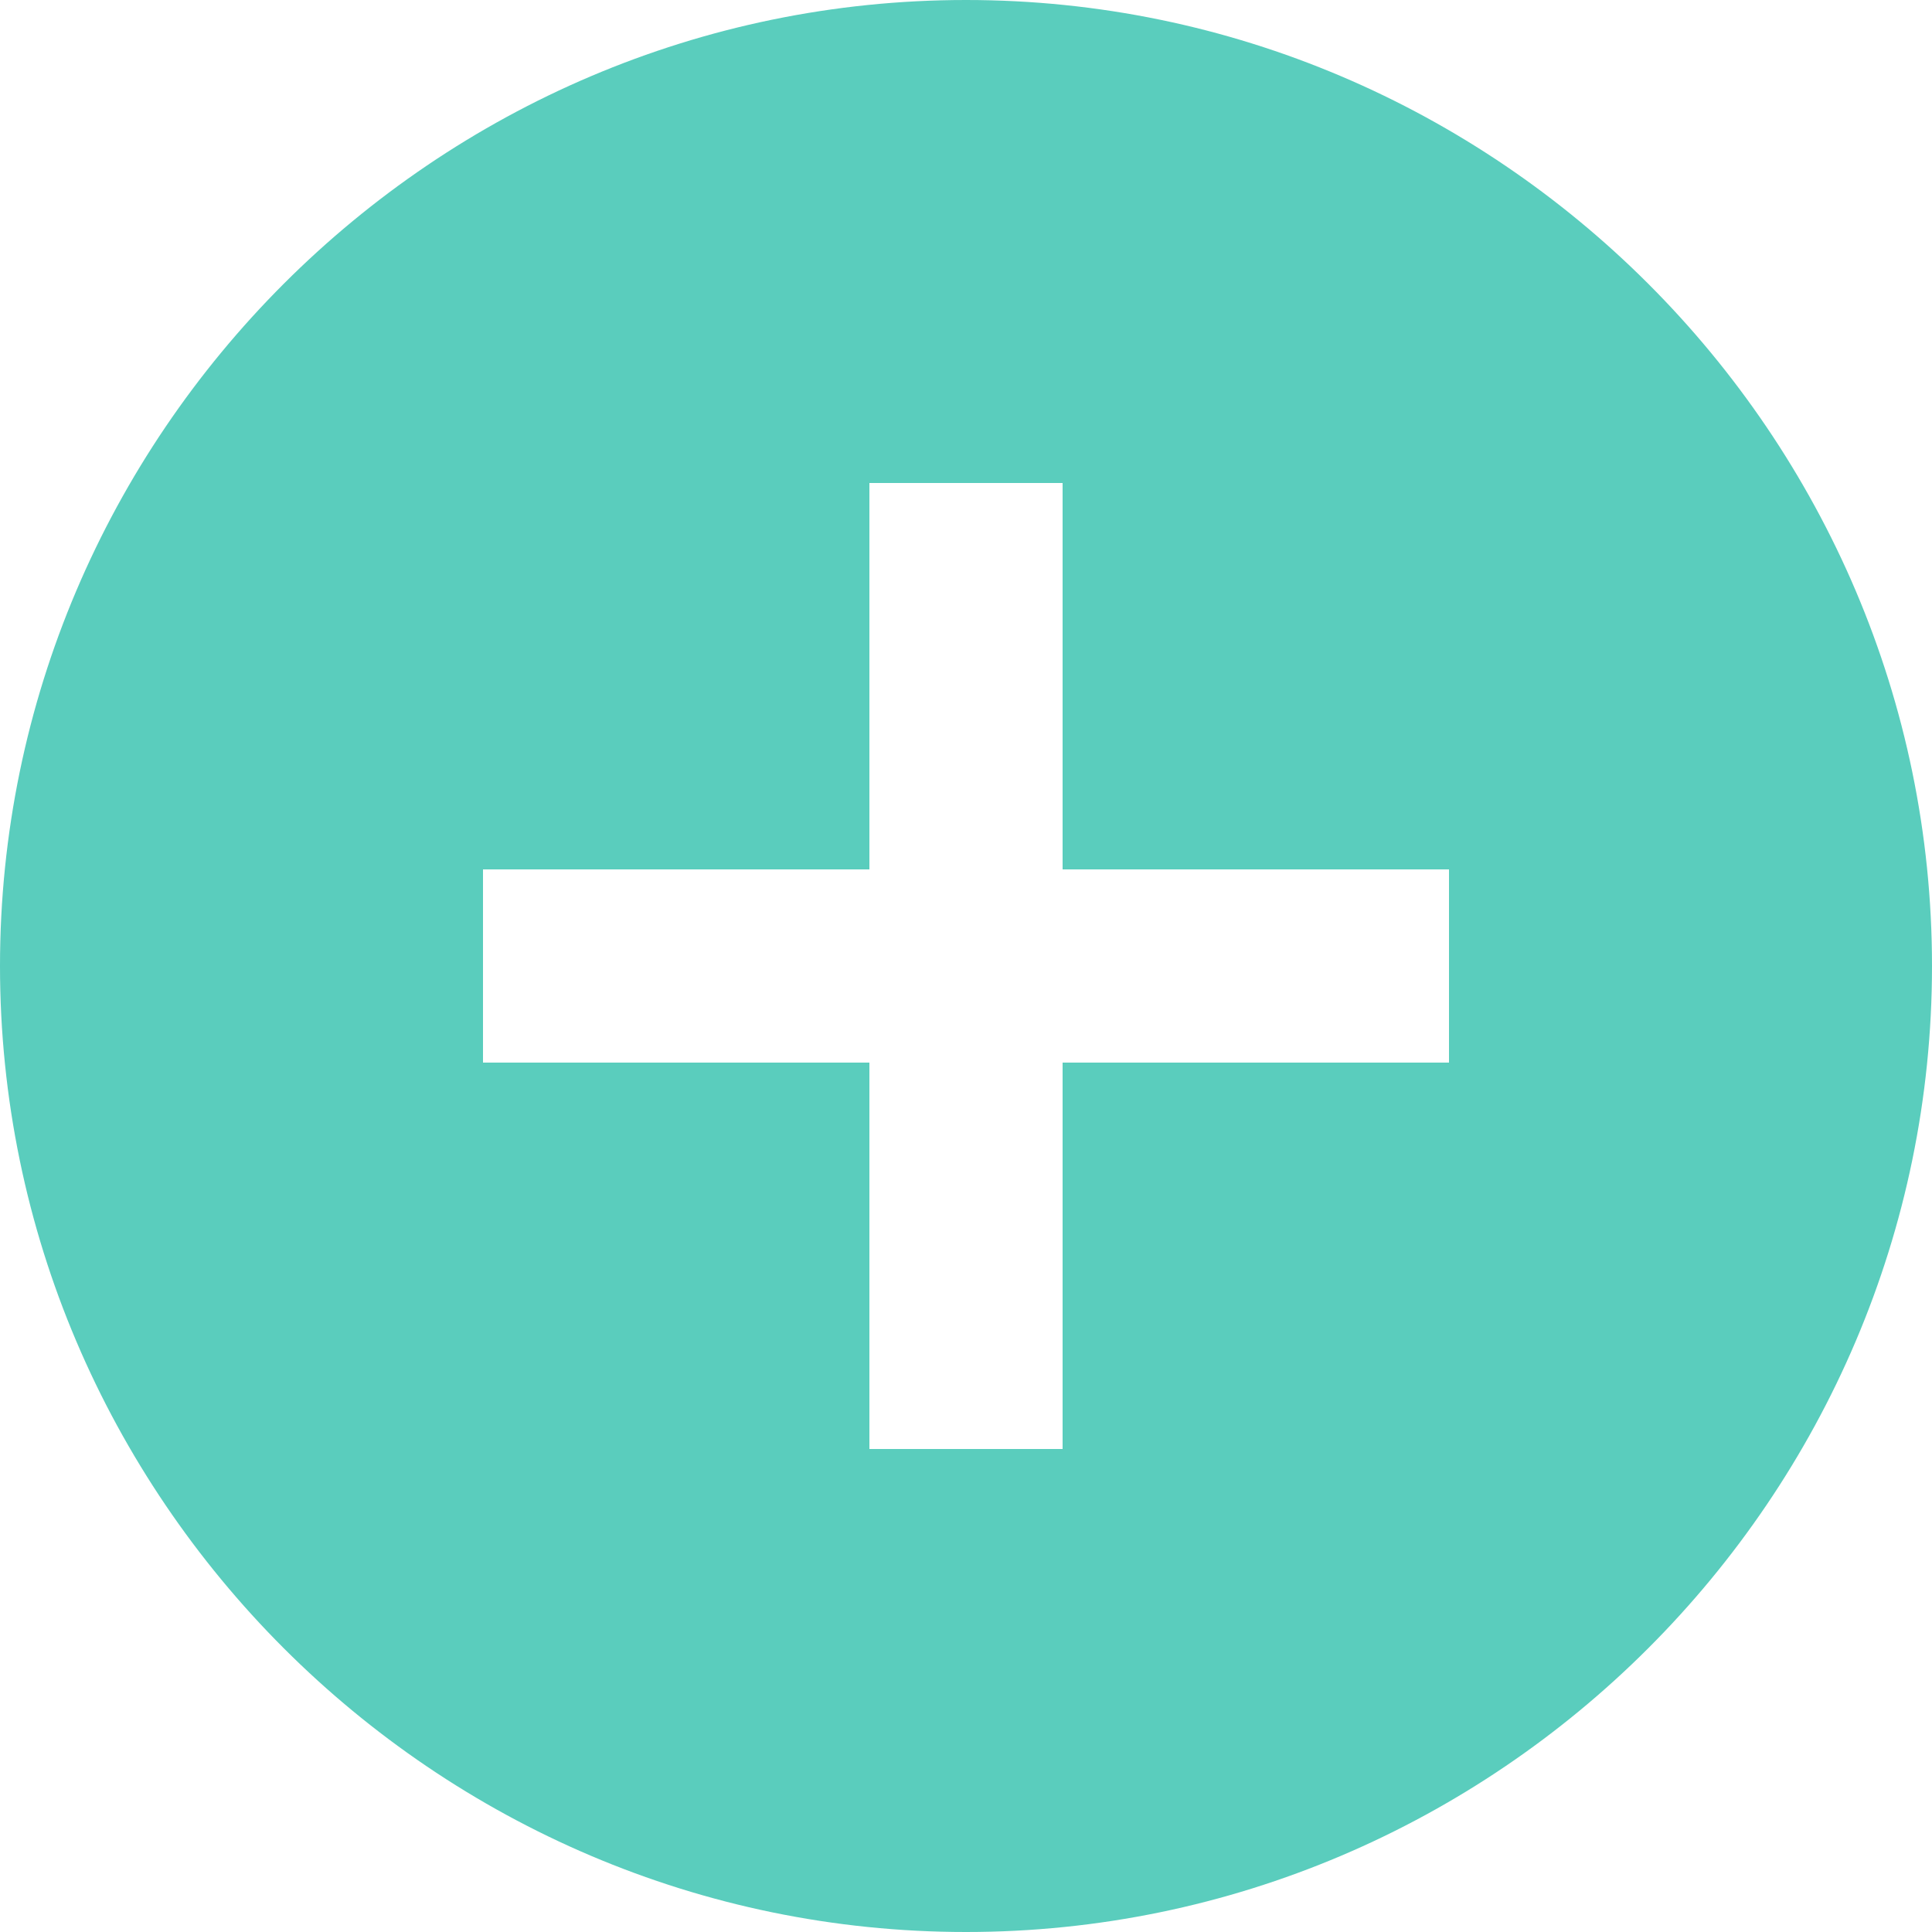
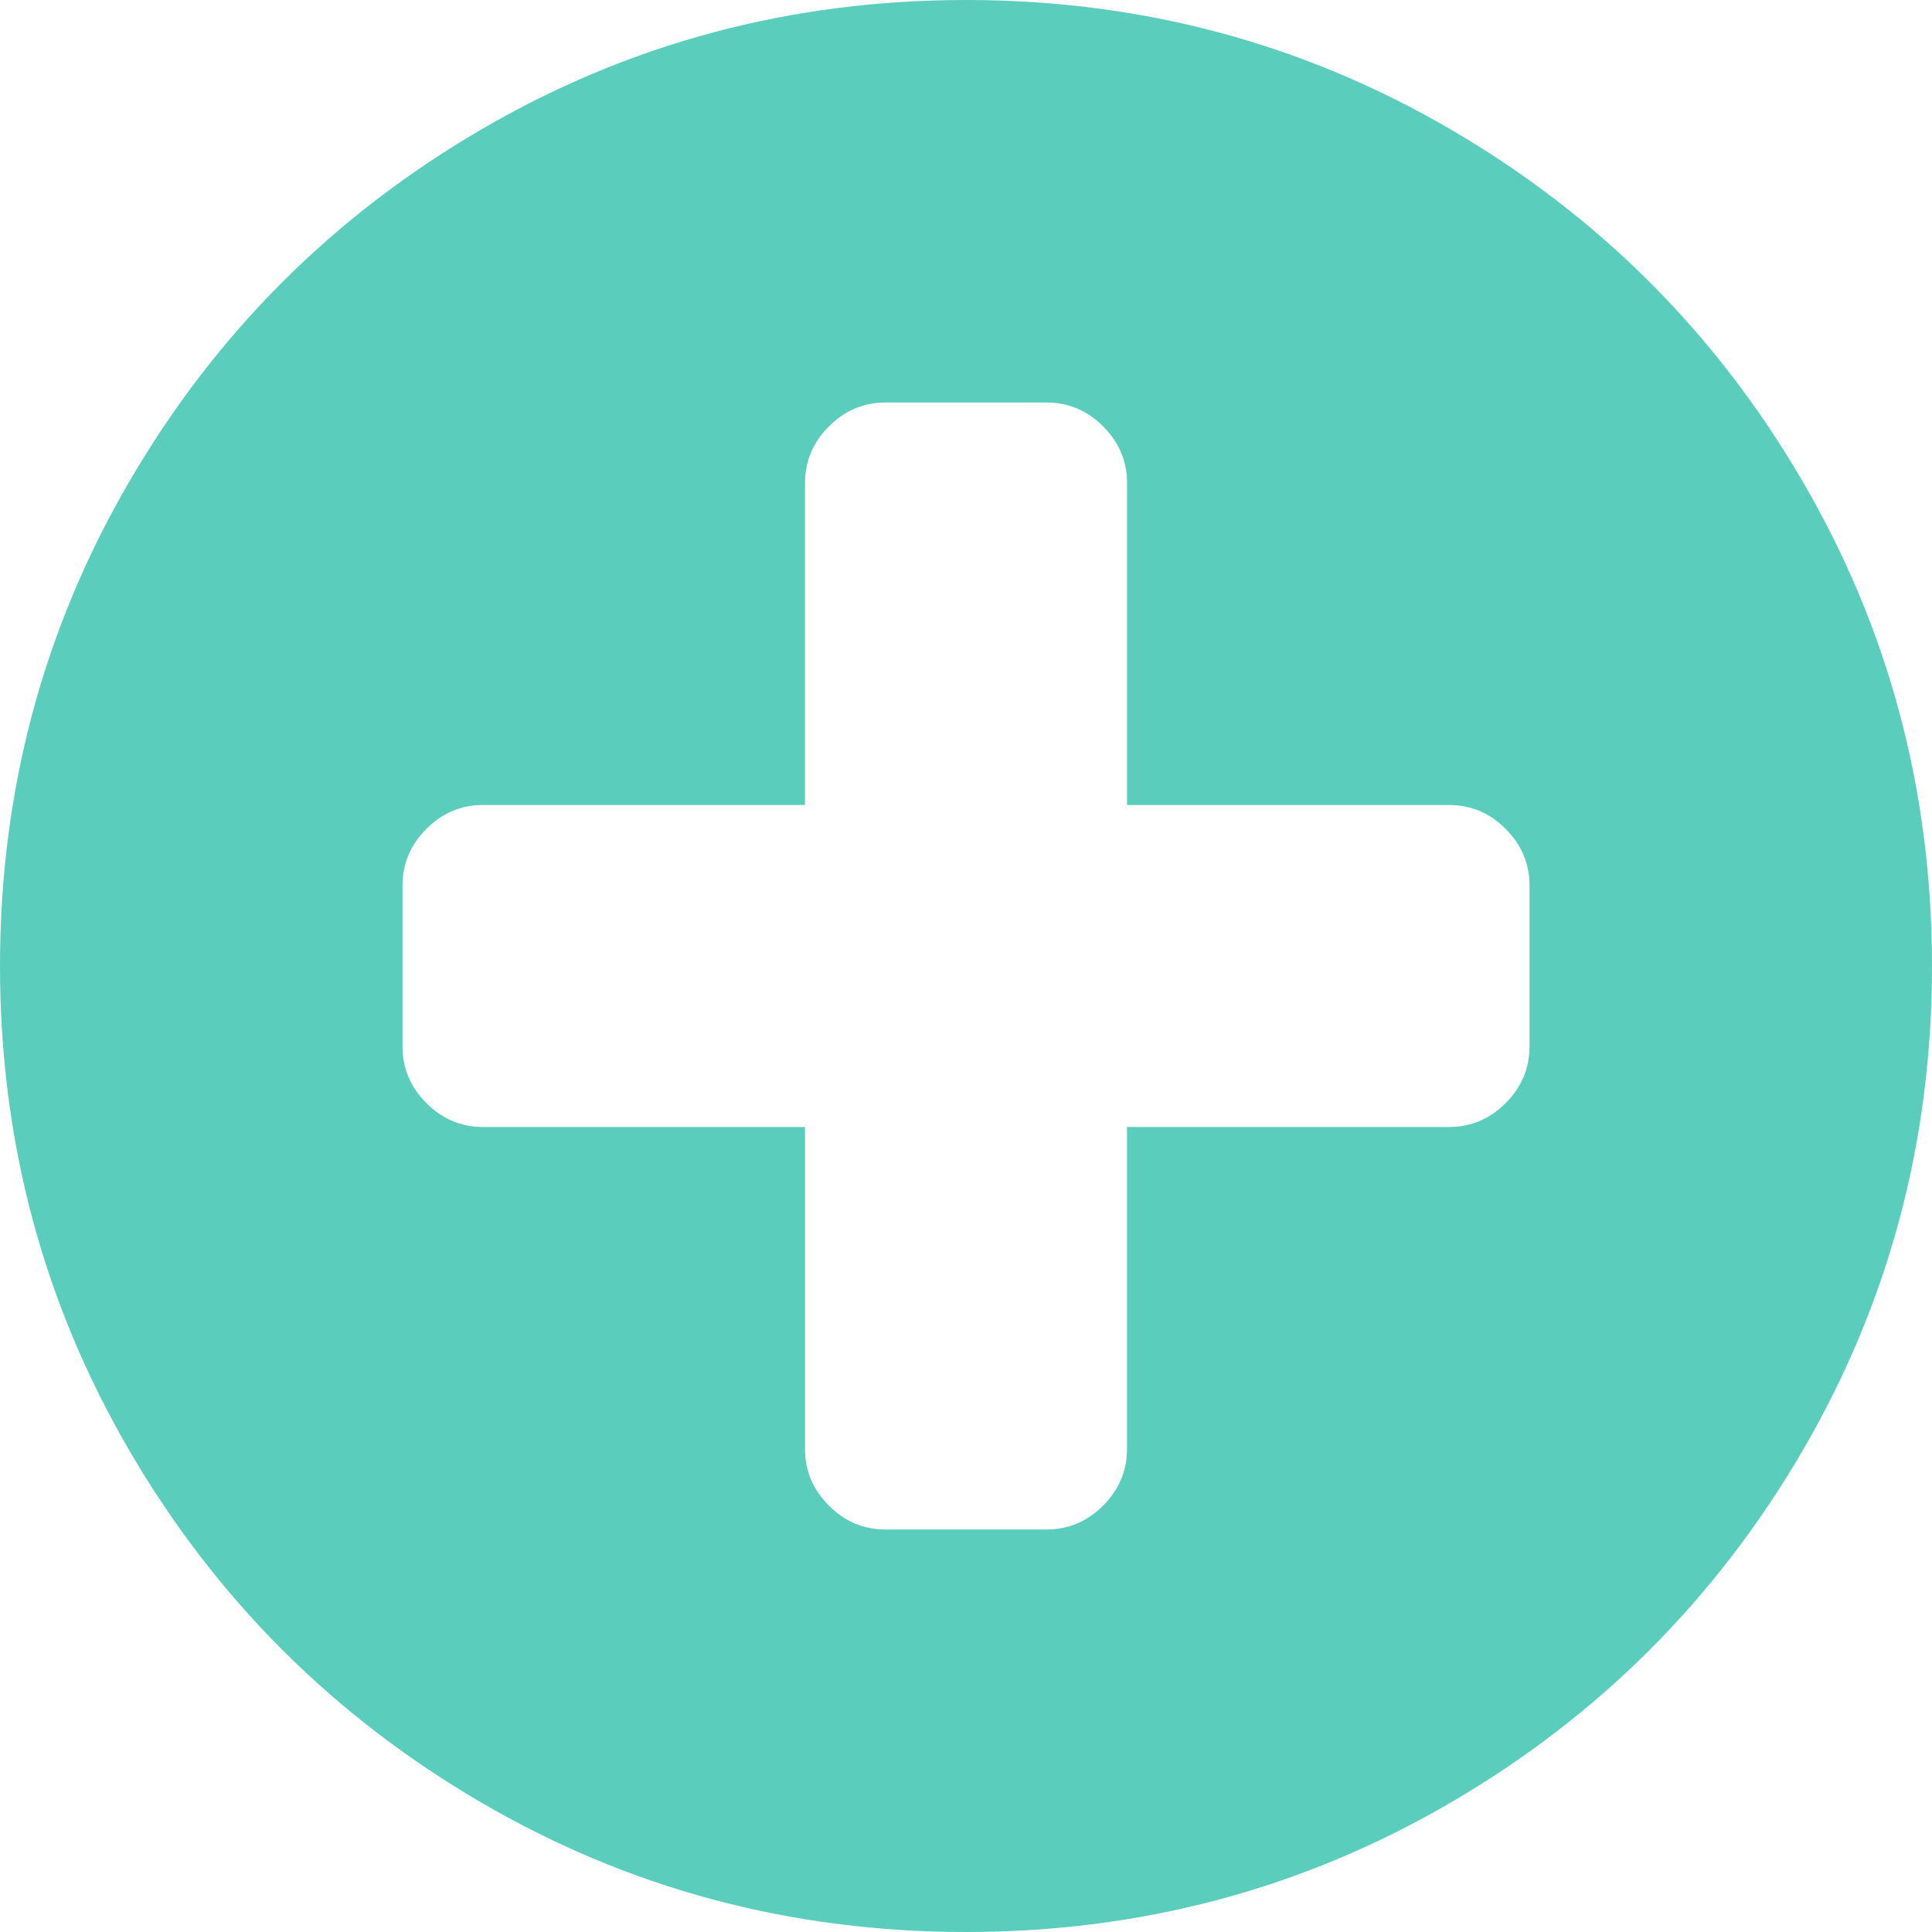
- <svg xmlns="http://www.w3.org/2000/svg" version="1.1" id="Capa_1" x="0px" y="0px" width="512px" height="512px" viewBox="0 0 510 510" style="enable-background:new 0 0 510 510;" xml:space="preserve" class="">
+ <svg xmlns="http://www.w3.org/2000/svg" version="1.1" id="Capa_1" x="0px" y="0px" width="512px" height="512px" viewBox="0 0 438.533 438.533" style="enable-background:new 0 0 438.533 438.533;" xml:space="preserve" class="">
  <g>
    <g>
-       <g id="add-circle">
-         <path d="M255,0C114.75,0,0,114.75,0,255s114.75,255,255,255s255-114.75,255-255S395.25,0,255,0z M382.5,280.5h-102v102h-51v-102    h-102v-51h102v-102h51v102h102V280.5z" data-original="#000000" class="active-path" data-old_color="#5acdbd" fill="#5acdbd" />
-       </g>
+       <path d="M409.133,109.203c-19.608-33.592-46.205-60.189-79.798-79.796C295.736,9.801,259.058,0,219.273,0   c-39.781,0-76.47,9.801-110.063,29.407c-33.595,19.604-60.192,46.201-79.8,79.796C9.801,142.8,0,179.489,0,219.267   c0,39.78,9.804,76.463,29.407,110.062c19.607,33.592,46.204,60.189,79.799,79.798c33.597,19.605,70.283,29.407,110.063,29.407   s76.47-9.802,110.065-29.407c33.593-19.602,60.189-46.206,79.795-79.798c19.603-33.596,29.403-70.284,29.403-110.062   C438.533,179.485,428.732,142.795,409.133,109.203z M347.179,237.539c0,4.948-1.811,9.236-5.428,12.847   c-3.62,3.614-7.901,5.428-12.847,5.428h-73.091v73.084c0,4.948-1.813,9.232-5.428,12.854c-3.613,3.613-7.897,5.421-12.847,5.421   h-36.543c-4.948,0-9.231-1.808-12.847-5.421c-3.617-3.621-5.426-7.905-5.426-12.854v-73.084h-73.089   c-4.948,0-9.229-1.813-12.847-5.428c-3.616-3.61-5.424-7.898-5.424-12.847v-36.547c0-4.948,1.809-9.231,5.424-12.847   c3.617-3.617,7.898-5.426,12.847-5.426h73.092v-73.089c0-4.949,1.809-9.229,5.426-12.847c3.616-3.616,7.898-5.424,12.847-5.424   h36.547c4.948,0,9.233,1.809,12.847,5.424c3.614,3.617,5.428,7.898,5.428,12.847v73.089h73.084c4.948,0,9.232,1.809,12.847,5.426   c3.617,3.615,5.428,7.898,5.428,12.847V237.539z" data-original="#000000" class="active-path" data-old_color="#5acdbd" fill="#5acdbd" />
    </g>
  </g>
</svg>
